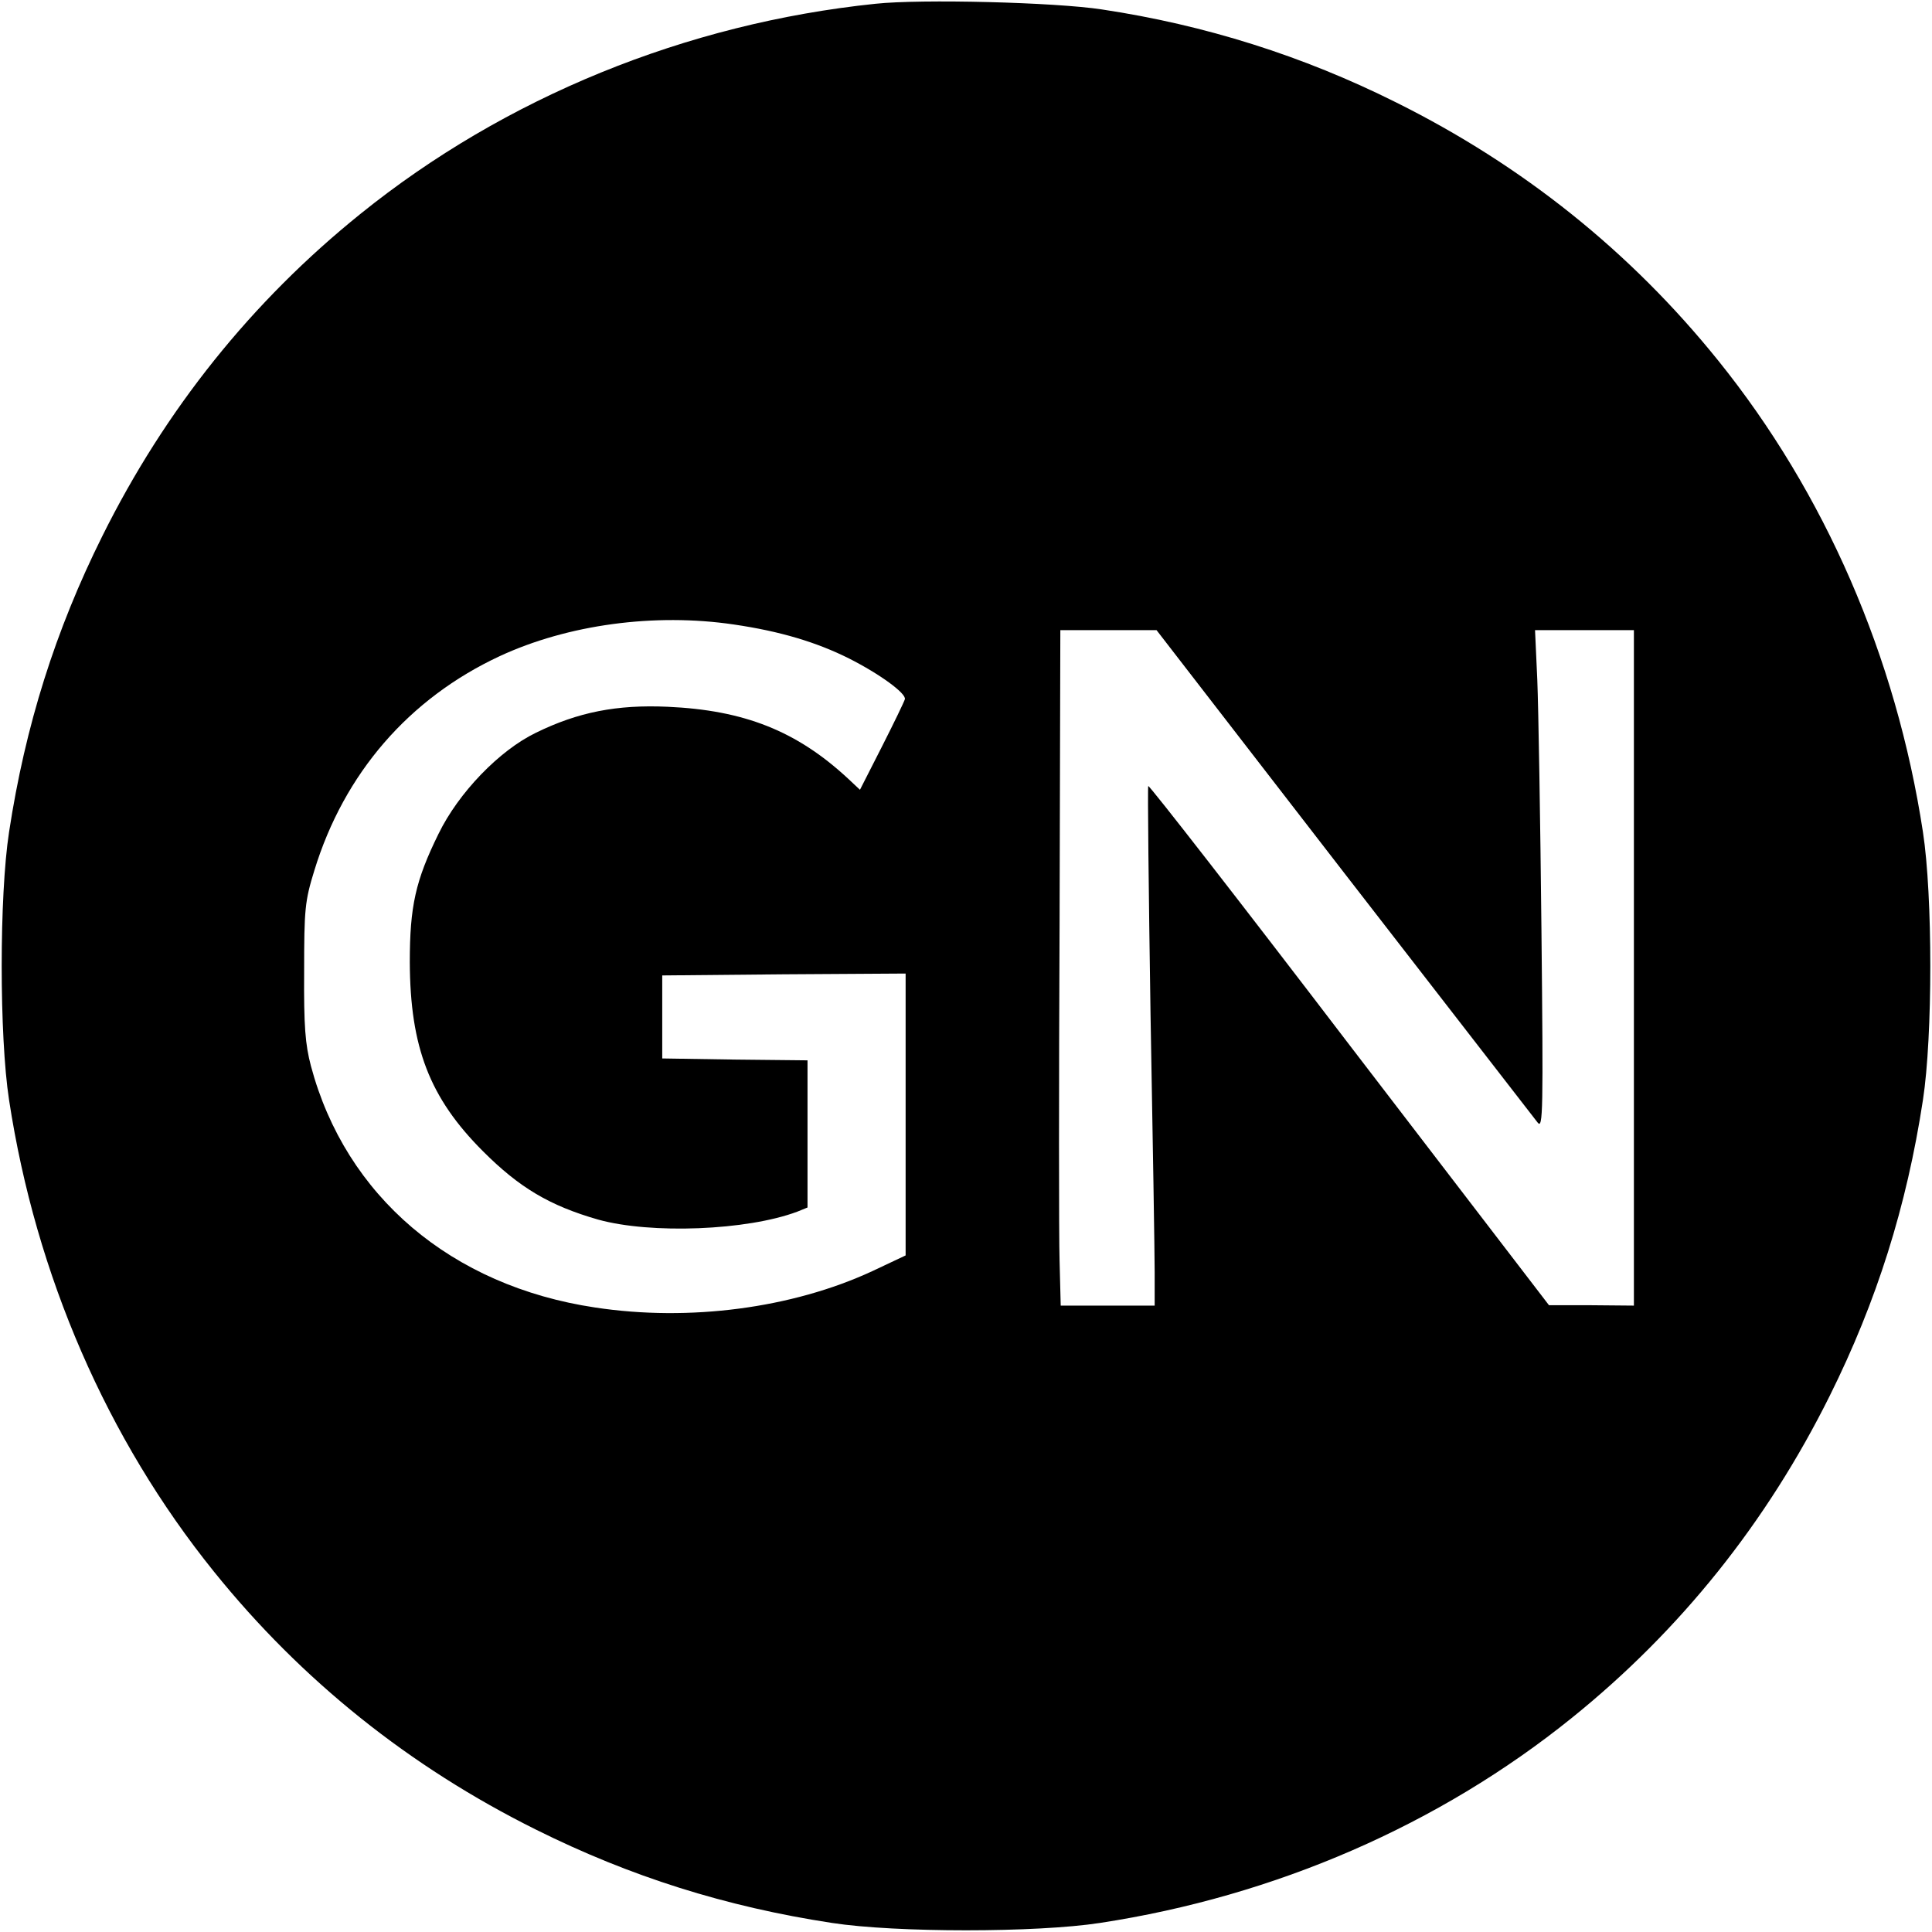
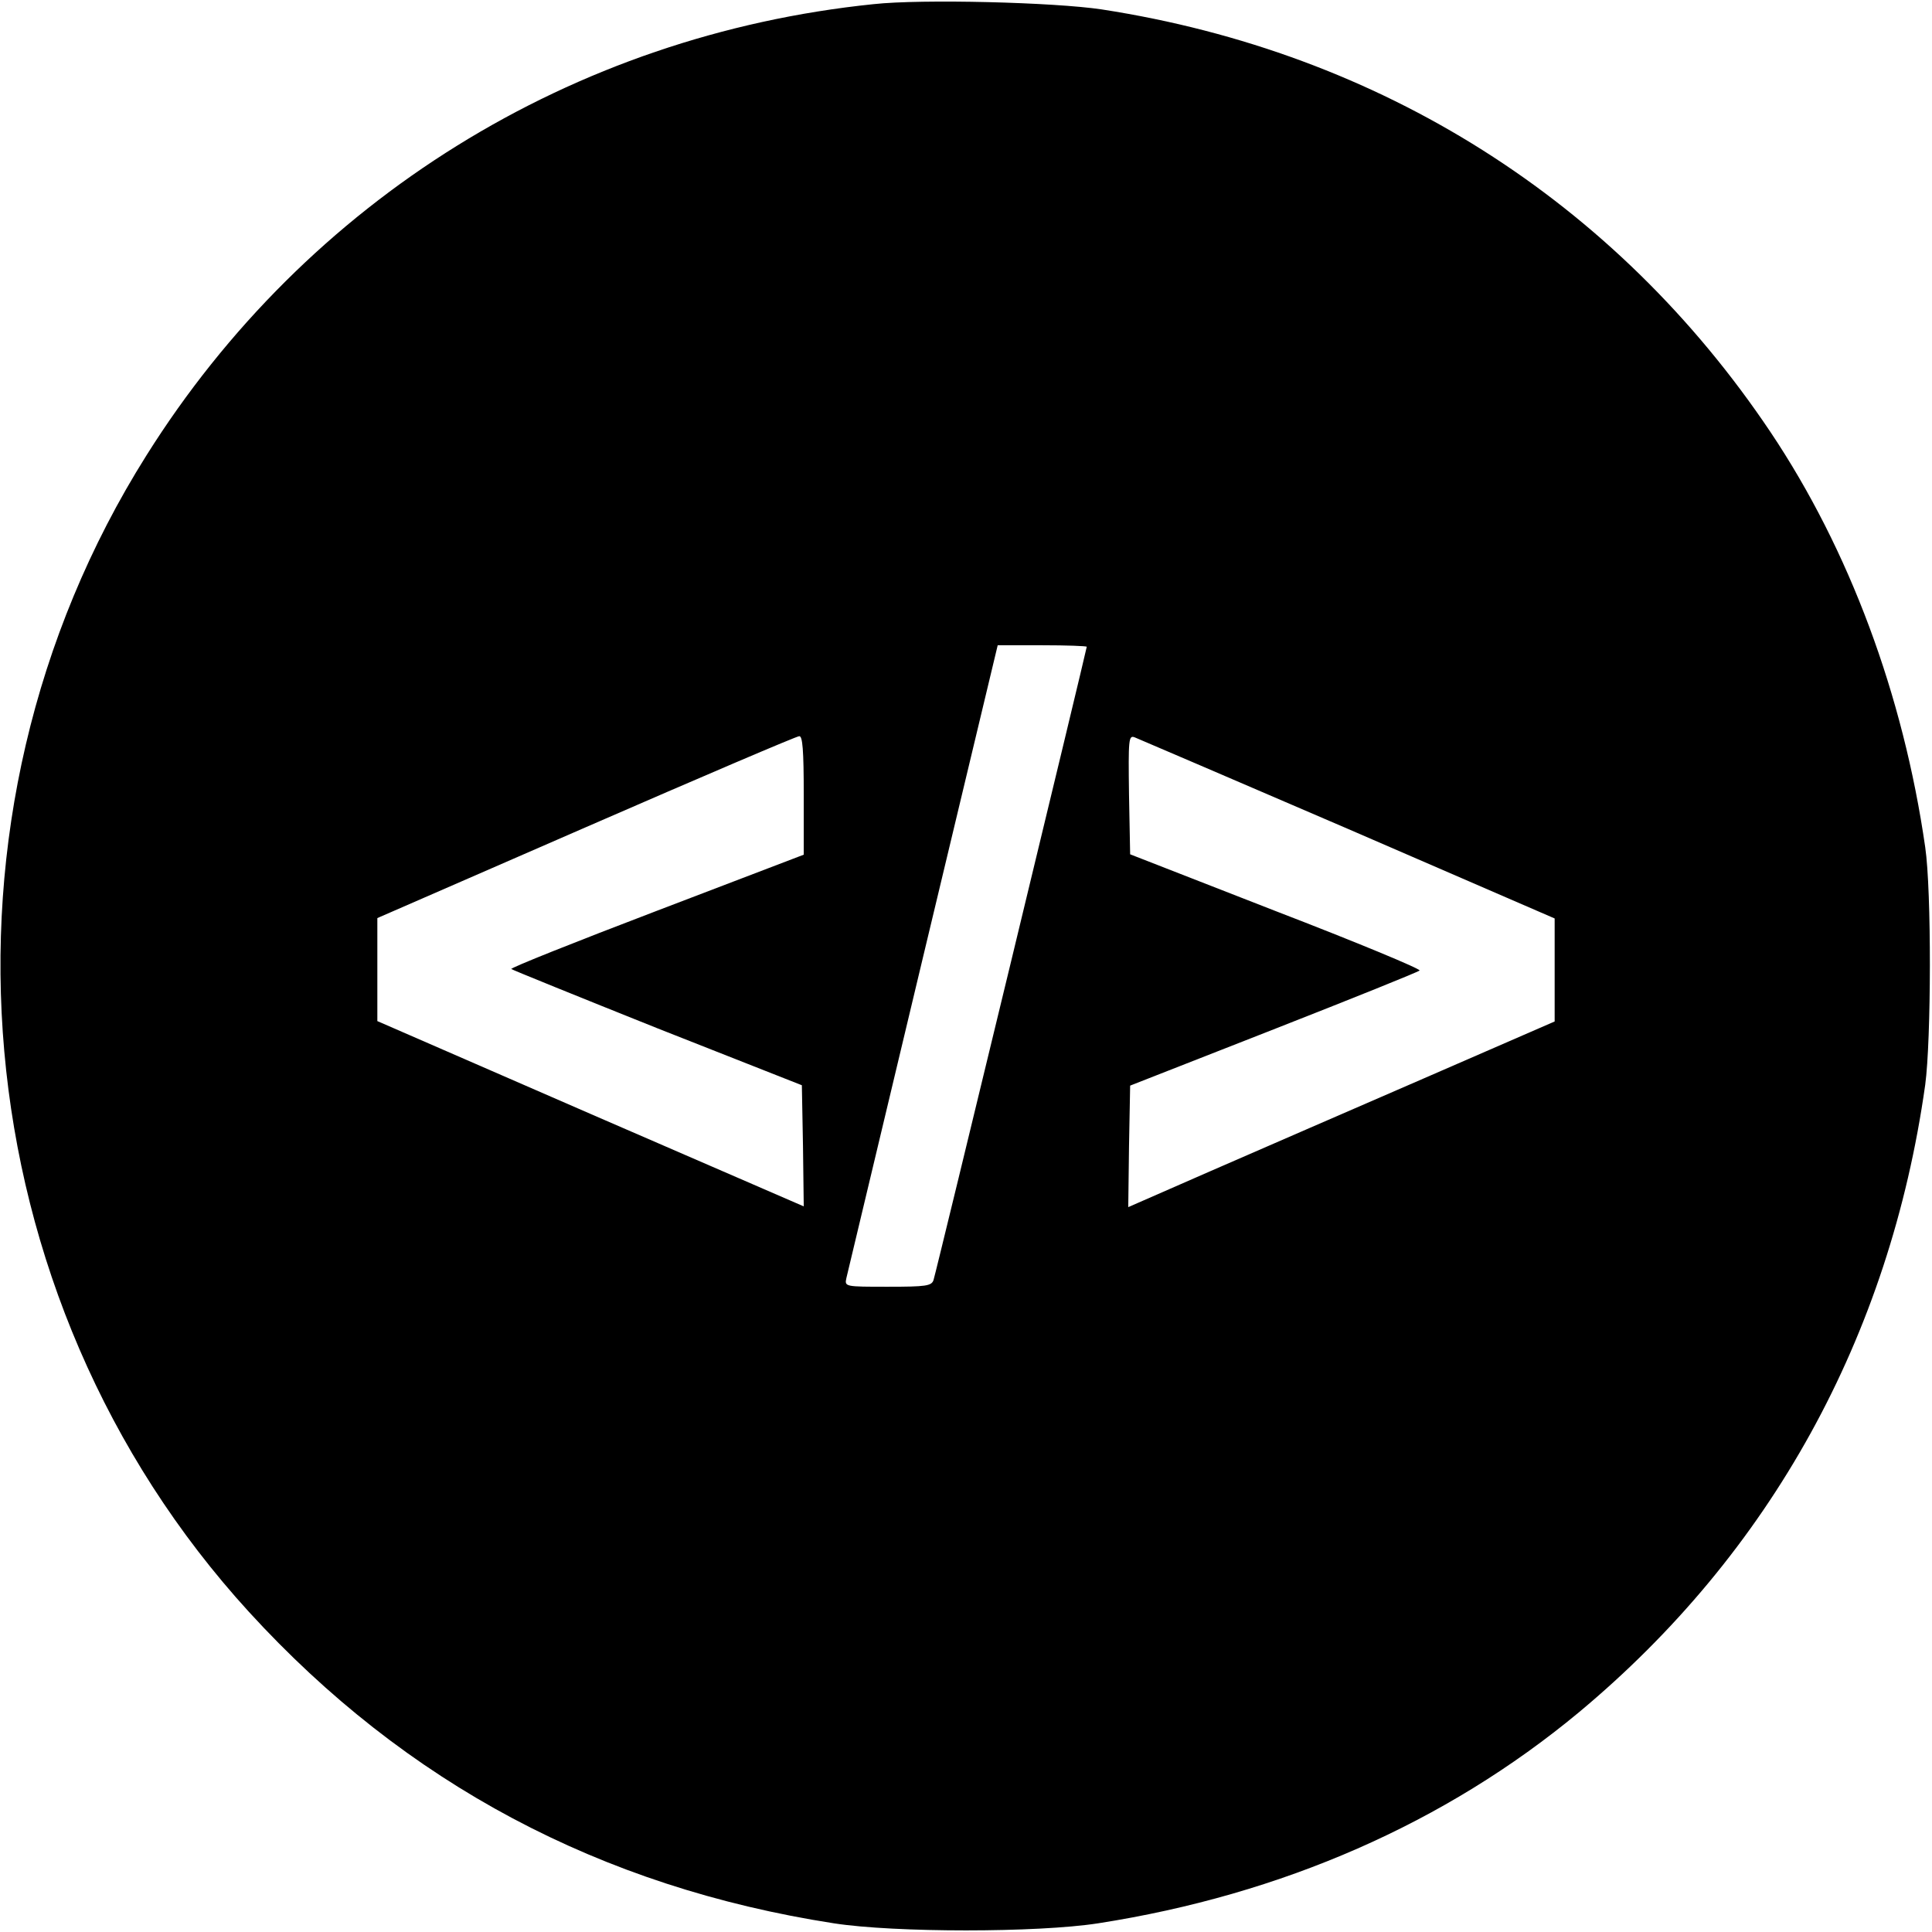
<svg xmlns="http://www.w3.org/2000/svg" version="1.0" width="512pt" height="512pt" viewBox="0 0 512 512" preserveAspectRatio="xMidYMid meet">
  <g transform="translate(0,512) scale(0.1,-0.1)" fill="#000000" stroke="none">
-     <path d="M2320 5110 c-502 -52 -982 -248 -1365 -557 -288 -232 -517 -518 -684 -854 -124 -249 -204 -502 -247 -784 -26 -169 -26 -541 0 -710 71 -465 260 -899 543 -1250 232 -288 518 -517 854 -684 249 -124 502 -204 784 -247 169 -26 541 -26 710 0 465 71 899 260 1250 543 288 232 517 518 684 854 124 249 204 502 247 784 26 169 26 541 0 710 -71 465 -260 899 -543 1250 -232 288 -518 517 -854 684 -246 123 -506 205 -779 246 -124 19 -478 28 -600 15z m-375 -1645 c123 -18 219 -47 305 -90 83 -42 152 -93 148 -108 -2 -7 -29 -63 -61 -126 l-58 -114 -32 30 c-136 126 -275 181 -478 190 -134 6 -237 -14 -349 -69 -97 -47 -205 -159 -258 -268 -61 -124 -76 -192 -76 -340 1 -225 52 -359 194 -501 96 -96 176 -144 305 -181 140 -39 395 -29 528 21 l27 11 0 195 0 195 -192 2 -193 3 0 110 0 110 323 3 322 2 0 -373 0 -374 -89 -42 c-212 -98 -484 -134 -734 -96 -381 57 -661 295 -753 640 -15 57 -19 105 -18 250 0 166 2 187 27 268 79 258 251 456 491 568 181 84 411 115 621 84z m1617 -658 c274 -353 504 -651 513 -662 14 -18 15 28 10 510 -3 292 -8 590 -11 663 l-6 132 131 0 131 0 0 -895 0 -895 -112 1 -113 0 -529 690 c-290 380 -530 688 -533 686 -2 -3 1 -274 6 -603 6 -330 11 -638 11 -686 l0 -88 -125 0 -124 0 -3 118 c-2 64 -2 467 0 895 l2 777 128 0 127 0 497 -643z" />
+     <path d="M2315 5109 c-798 -82 -1502 -519 -1927 -1196 -604 -960 -491 -2230 272 -3065 415 -454 931 -729 1550 -825 161 -25 539 -25 700 0 488 76 921 266 1274 559 508 423 824 995 918 1663 16 119 17 514 0 630 -58 403 -201 788 -410 1100 -411 613 -1033 1006 -1772 1120 -126 19 -477 28 -605 14z m565 -1703 c0 -6 -399 -1657 -406 -1678 -5 -16 -20 -18 -121 -18 -114 0 -115 0 -110 23 3 12 94 394 203 850 l198 827 118 0 c65 0 118 -2 118 -4z m-750 -393 l0 -158 -390 -149 c-215 -82 -388 -151 -385 -154 2 -2 177 -73 387 -157 l383 -151 3 -161 2 -160 -565 245 -565 246 0 137 0 136 553 241 c303 132 558 241 565 241 9 1 12 -37 12 -156z m1443 -90 l547 -237 0 -136 0 -137 -347 -151 c-192 -83 -446 -194 -566 -246 l-217 -95 2 161 3 161 380 149 c209 82 383 152 387 156 4 4 -167 75 -380 157 l-387 151 -3 158 c-2 148 -1 158 15 152 10 -4 264 -113 566 -243z" />
  </g>
</svg>
